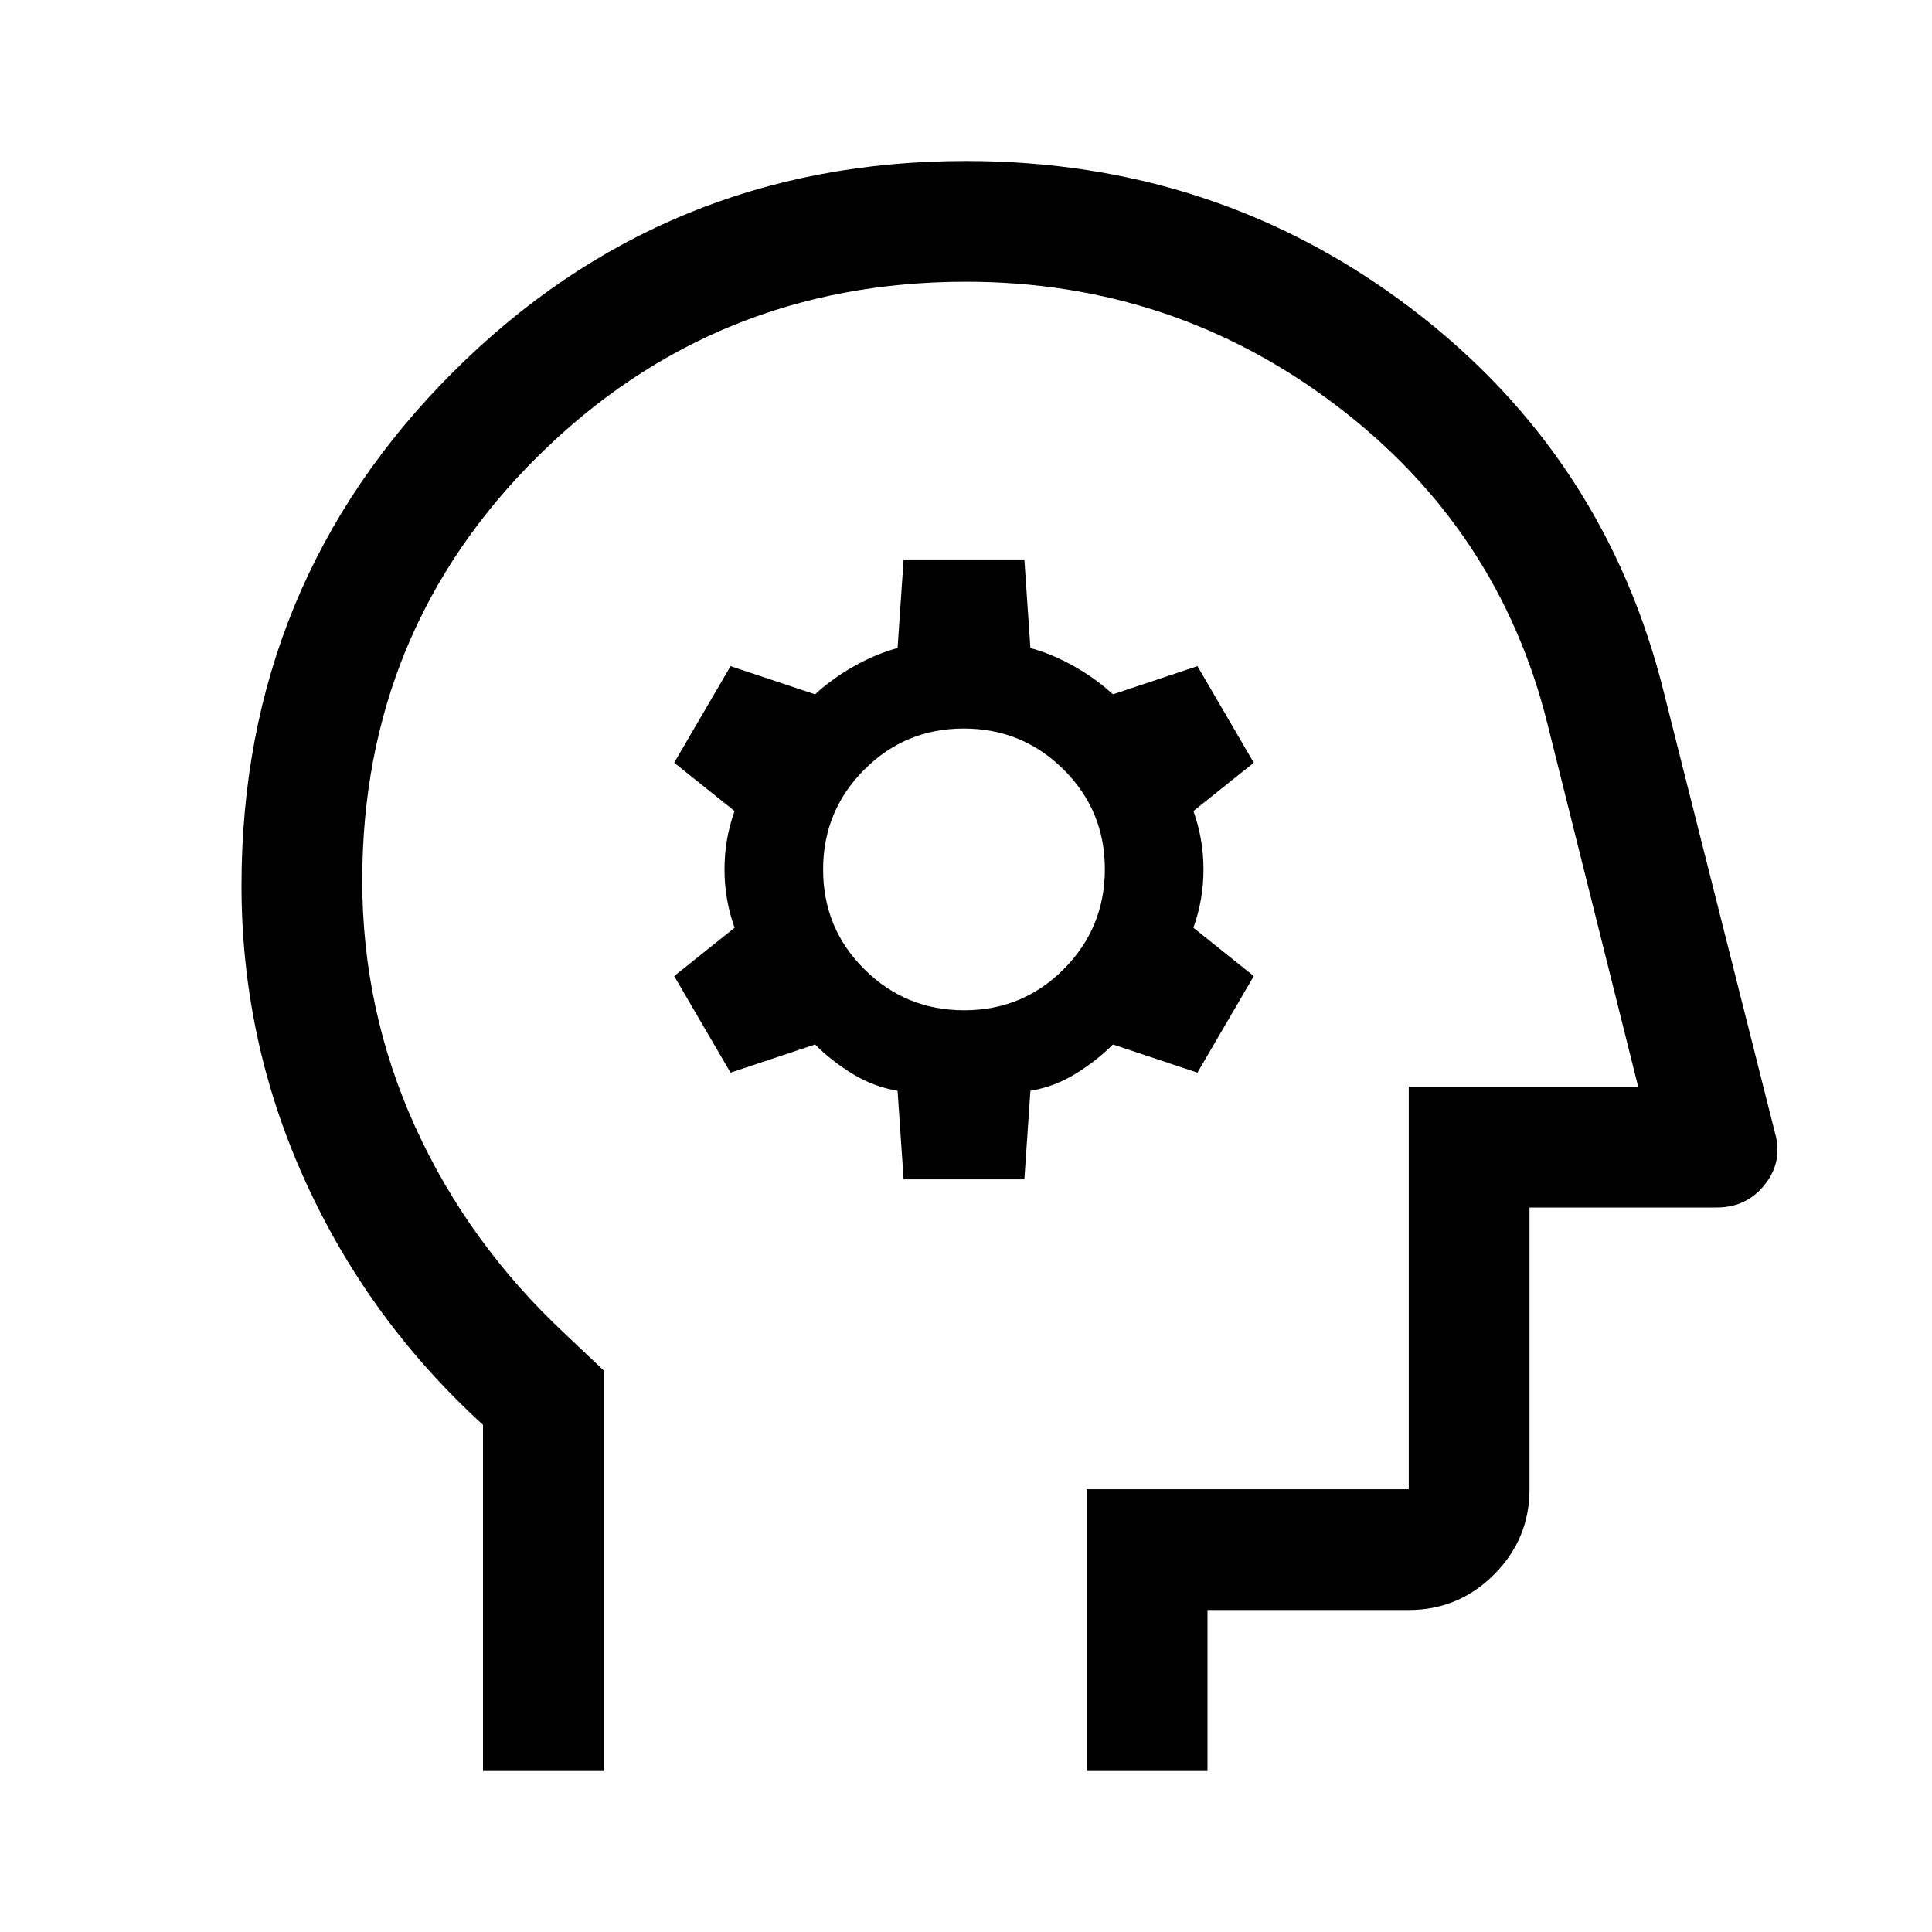
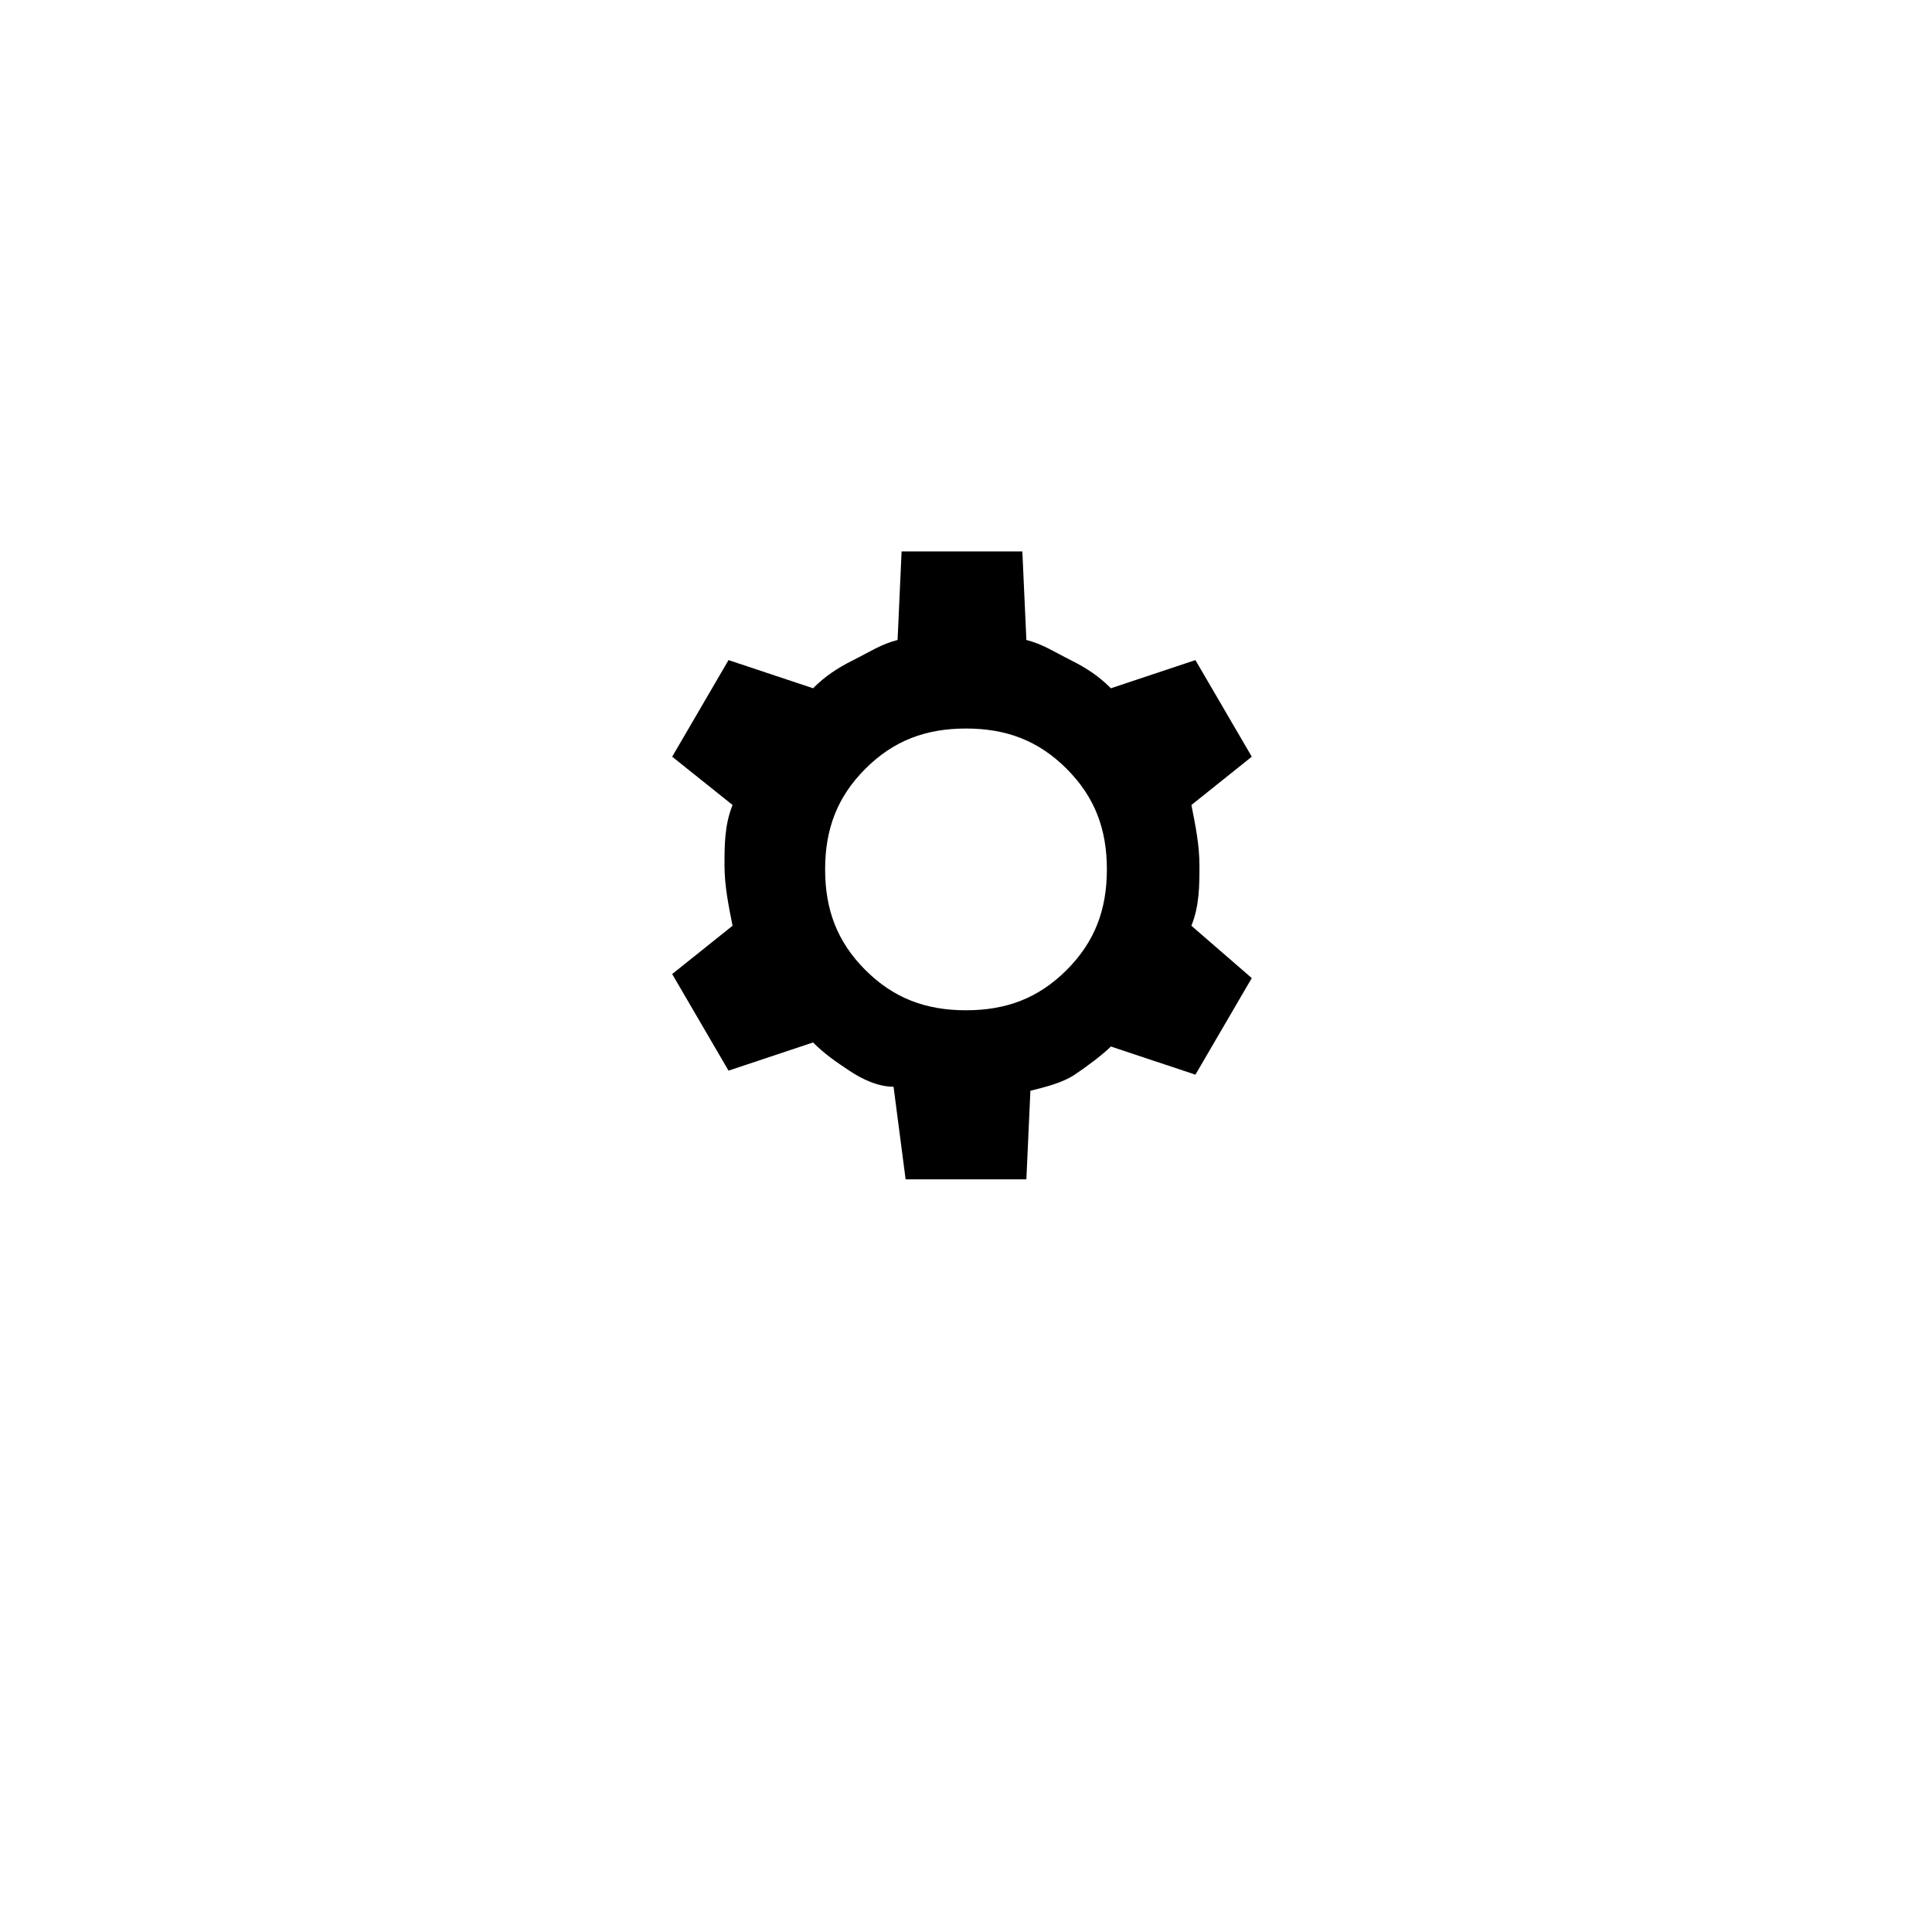
- <svg xmlns="http://www.w3.org/2000/svg" width="48" height="48" viewBox="0 -960 960 960">
-   <path d="M240-80v-172q-57-52-88.5-121.5T120-520q0-150 105-255t255-105q125 0 221.5 73.5T827-615l55 218q4 14-5 25.5T853-360h-93v140q0 24.75-17.62 42.37Q724.75-160 700-160H600v80h-60v-140h160v-200h114l-45-180q-24-97-105-158.5T480-820q-125 0-212.5 86.5T180-522.46q0 64.42 26.32 122.39Q232.65-342.09 281-297l19 18v199h-60Zm257-370Zm-48 76h60l3-44q12-2 22.47-8.46Q544.94-432.92 553-441l42 14 28-48-30-24q5-14 5-29t-5-29l30-24-28-48-42 14q-8.33-7.69-19.17-13.85Q523-635 512-638l-3-44h-60l-3 44q-11 3-21.83 9.15Q413.33-622.69 405-615l-42-14-28 48 30 24q-5 14-5 29t5 29l-30 24 28 48 42-14q8.06 8.08 18.53 14.54Q434-420 446-418l3 44Zm-19.5-104.38q-20.5-20.38-20.5-49.5t20.38-49.62q20.38-20.5 49.5-20.5t49.62 20.38q20.5 20.38 20.5 49.5t-20.38 49.62q-20.38 20.5-49.5 20.5t-49.62-20.38Z" />
+ <svg xmlns="http://www.w3.org/2000/svg" version="1.1" id="katman_1" x="0px" y="0px" viewBox="0 0 48 48" style="enable-background:new 0 0 48 48;" xml:space="preserve">
+   <path d="M22.5,29.3h3l0.1-2.2c0.4-0.1,0.8-0.2,1.1-0.4c0.3-0.2,0.7-0.5,0.9-0.7l2.1,0.7l1.4-2.4L29.6,23c0.2-0.5,0.2-1,0.2-1.5  s-0.1-1-0.2-1.5l1.5-1.2l-1.4-2.4l-2.1,0.7c-0.3-0.3-0.6-0.5-1-0.7c-0.4-0.2-0.7-0.4-1.1-0.5l-0.1-2.2h-3l-0.1,2.2  c-0.4,0.1-0.7,0.3-1.1,0.5c-0.4,0.2-0.7,0.4-1,0.7l-2.1-0.7l-1.4,2.4l1.5,1.2c-0.2,0.5-0.2,1-0.2,1.5s0.1,1,0.2,1.5l-1.5,1.2  l1.4,2.4l2.1-0.7c0.3,0.3,0.6,0.5,0.9,0.7c0.3,0.2,0.7,0.4,1.1,0.4L22.5,29.3z M21.5,24.1c-0.7-0.7-1-1.5-1-2.5c0-1,0.3-1.8,1-2.5  c0.7-0.7,1.5-1,2.5-1s1.8,0.3,2.5,1c0.7,0.7,1,1.5,1,2.5c0,1-0.3,1.8-1,2.5c-0.7,0.7-1.5,1-2.5,1C23,25.1,22.2,24.8,21.5,24.1z" />
</svg>
